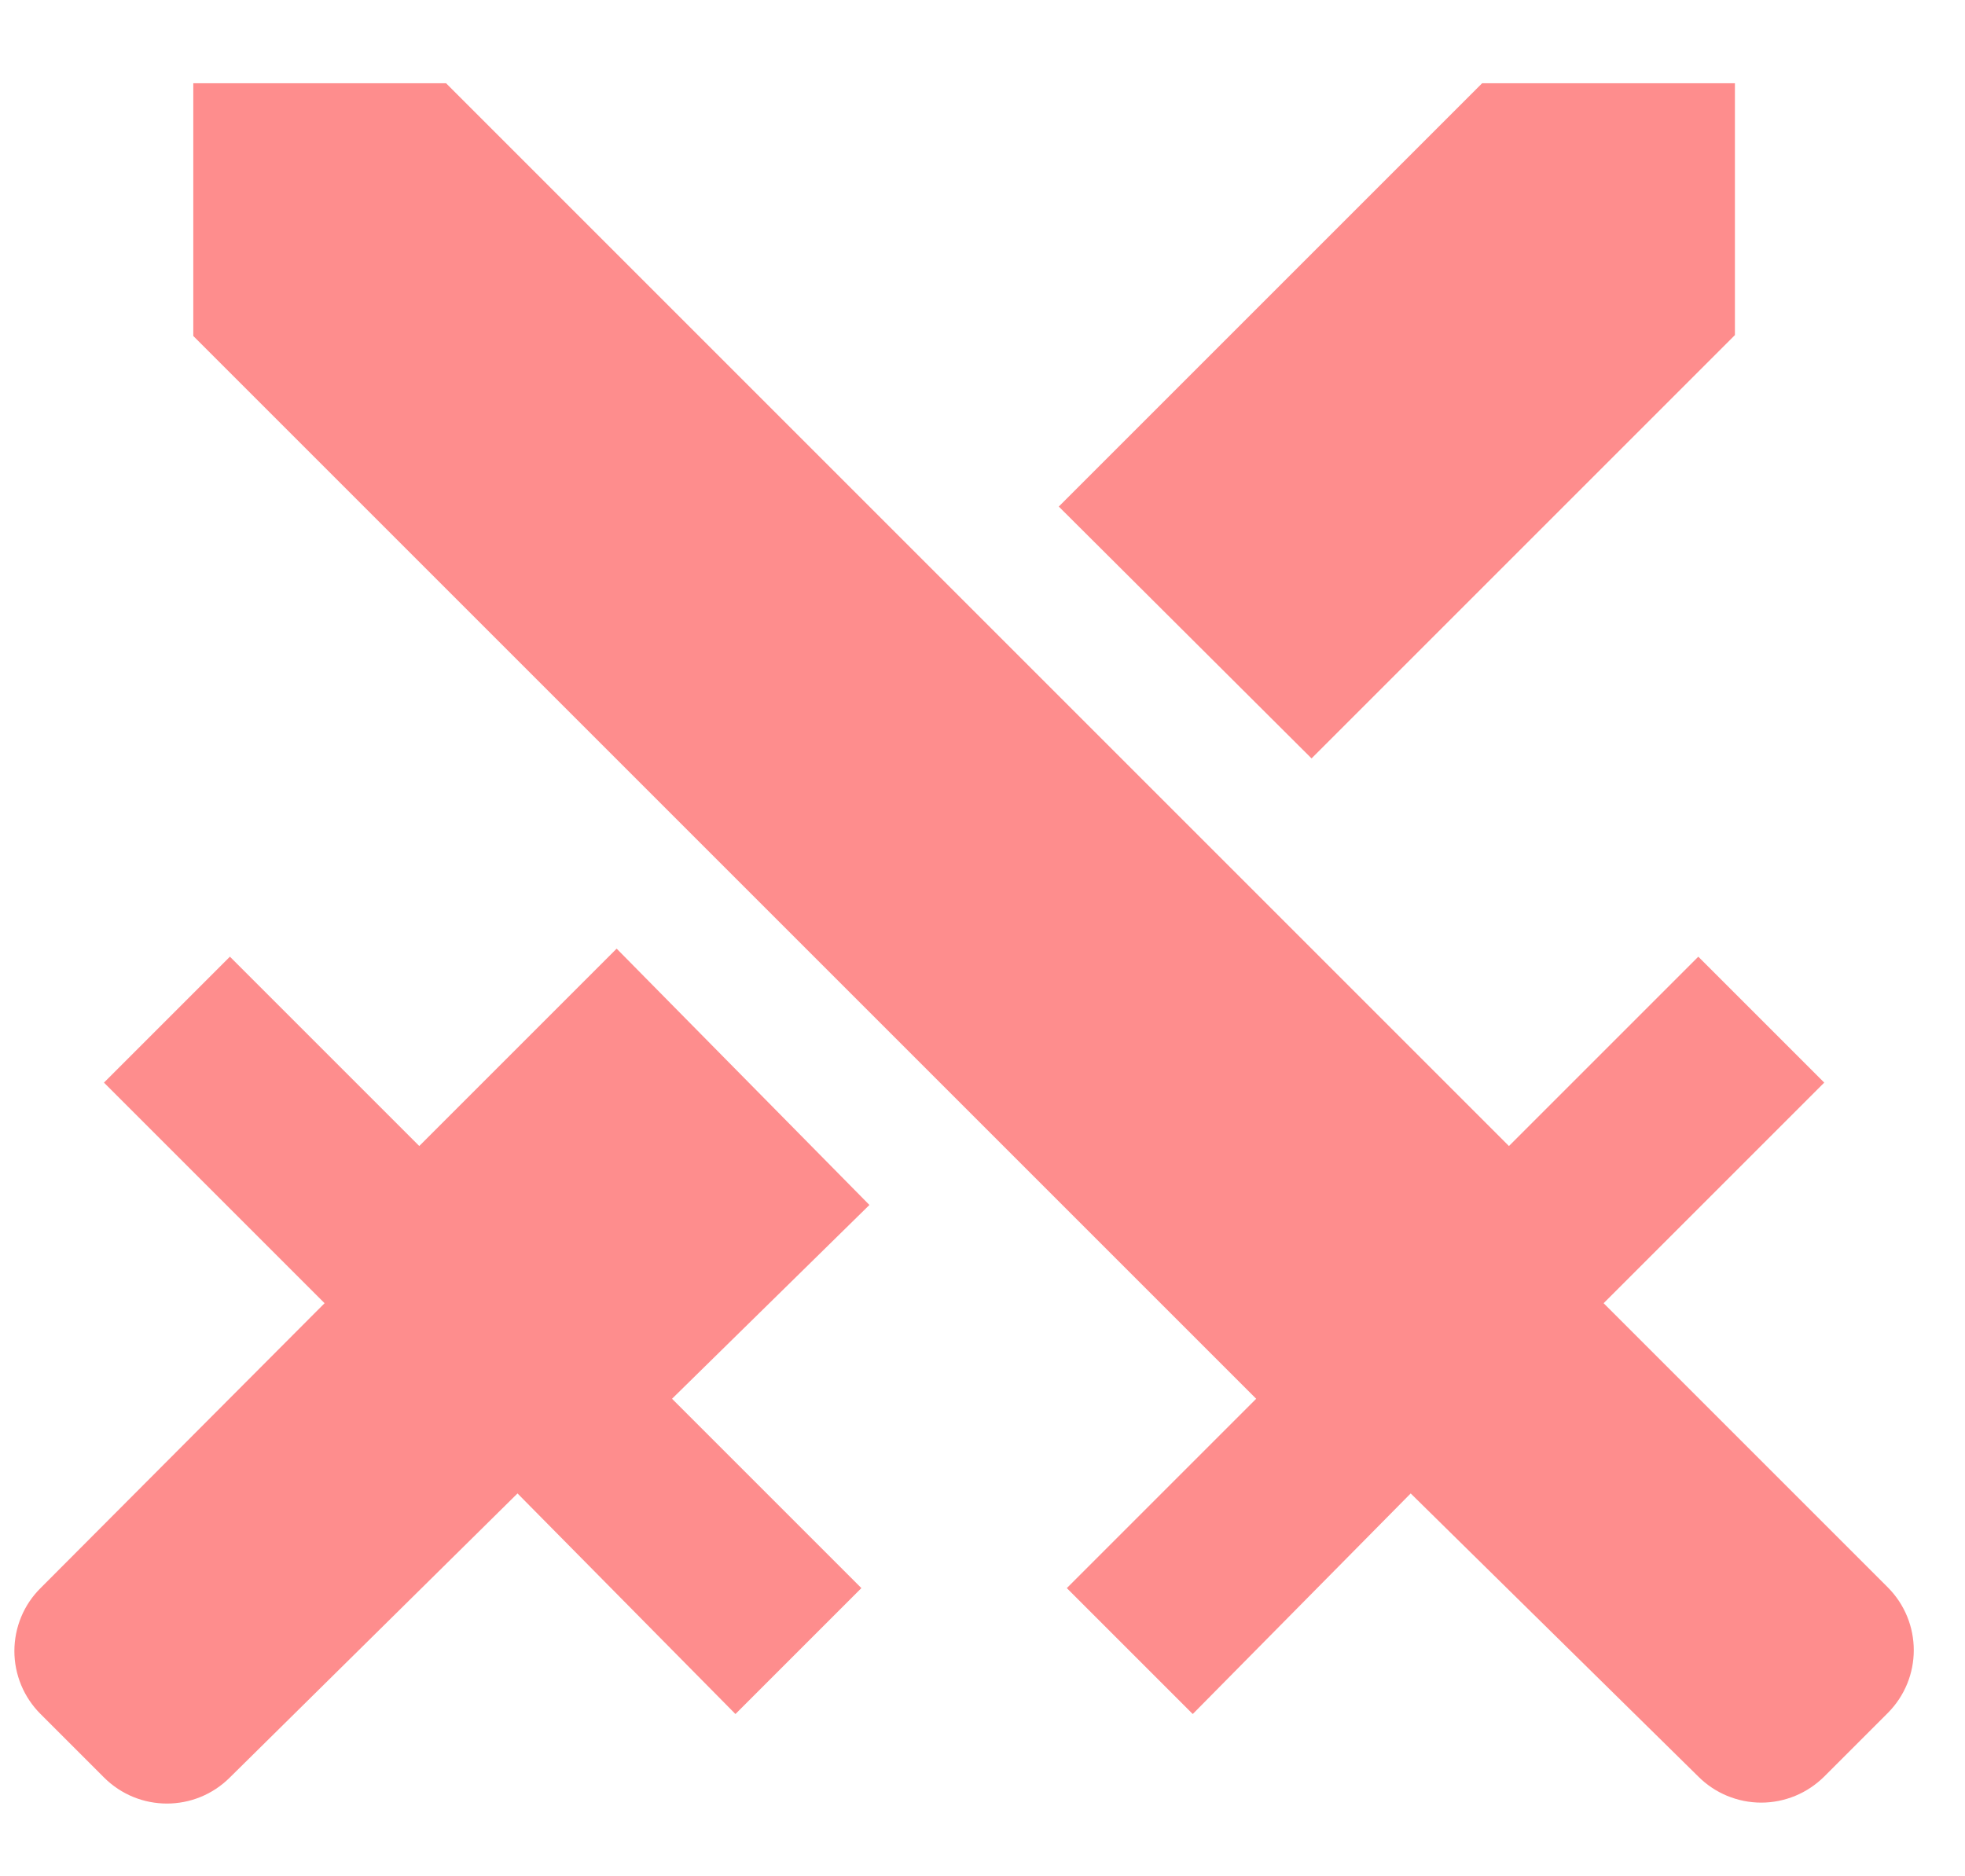
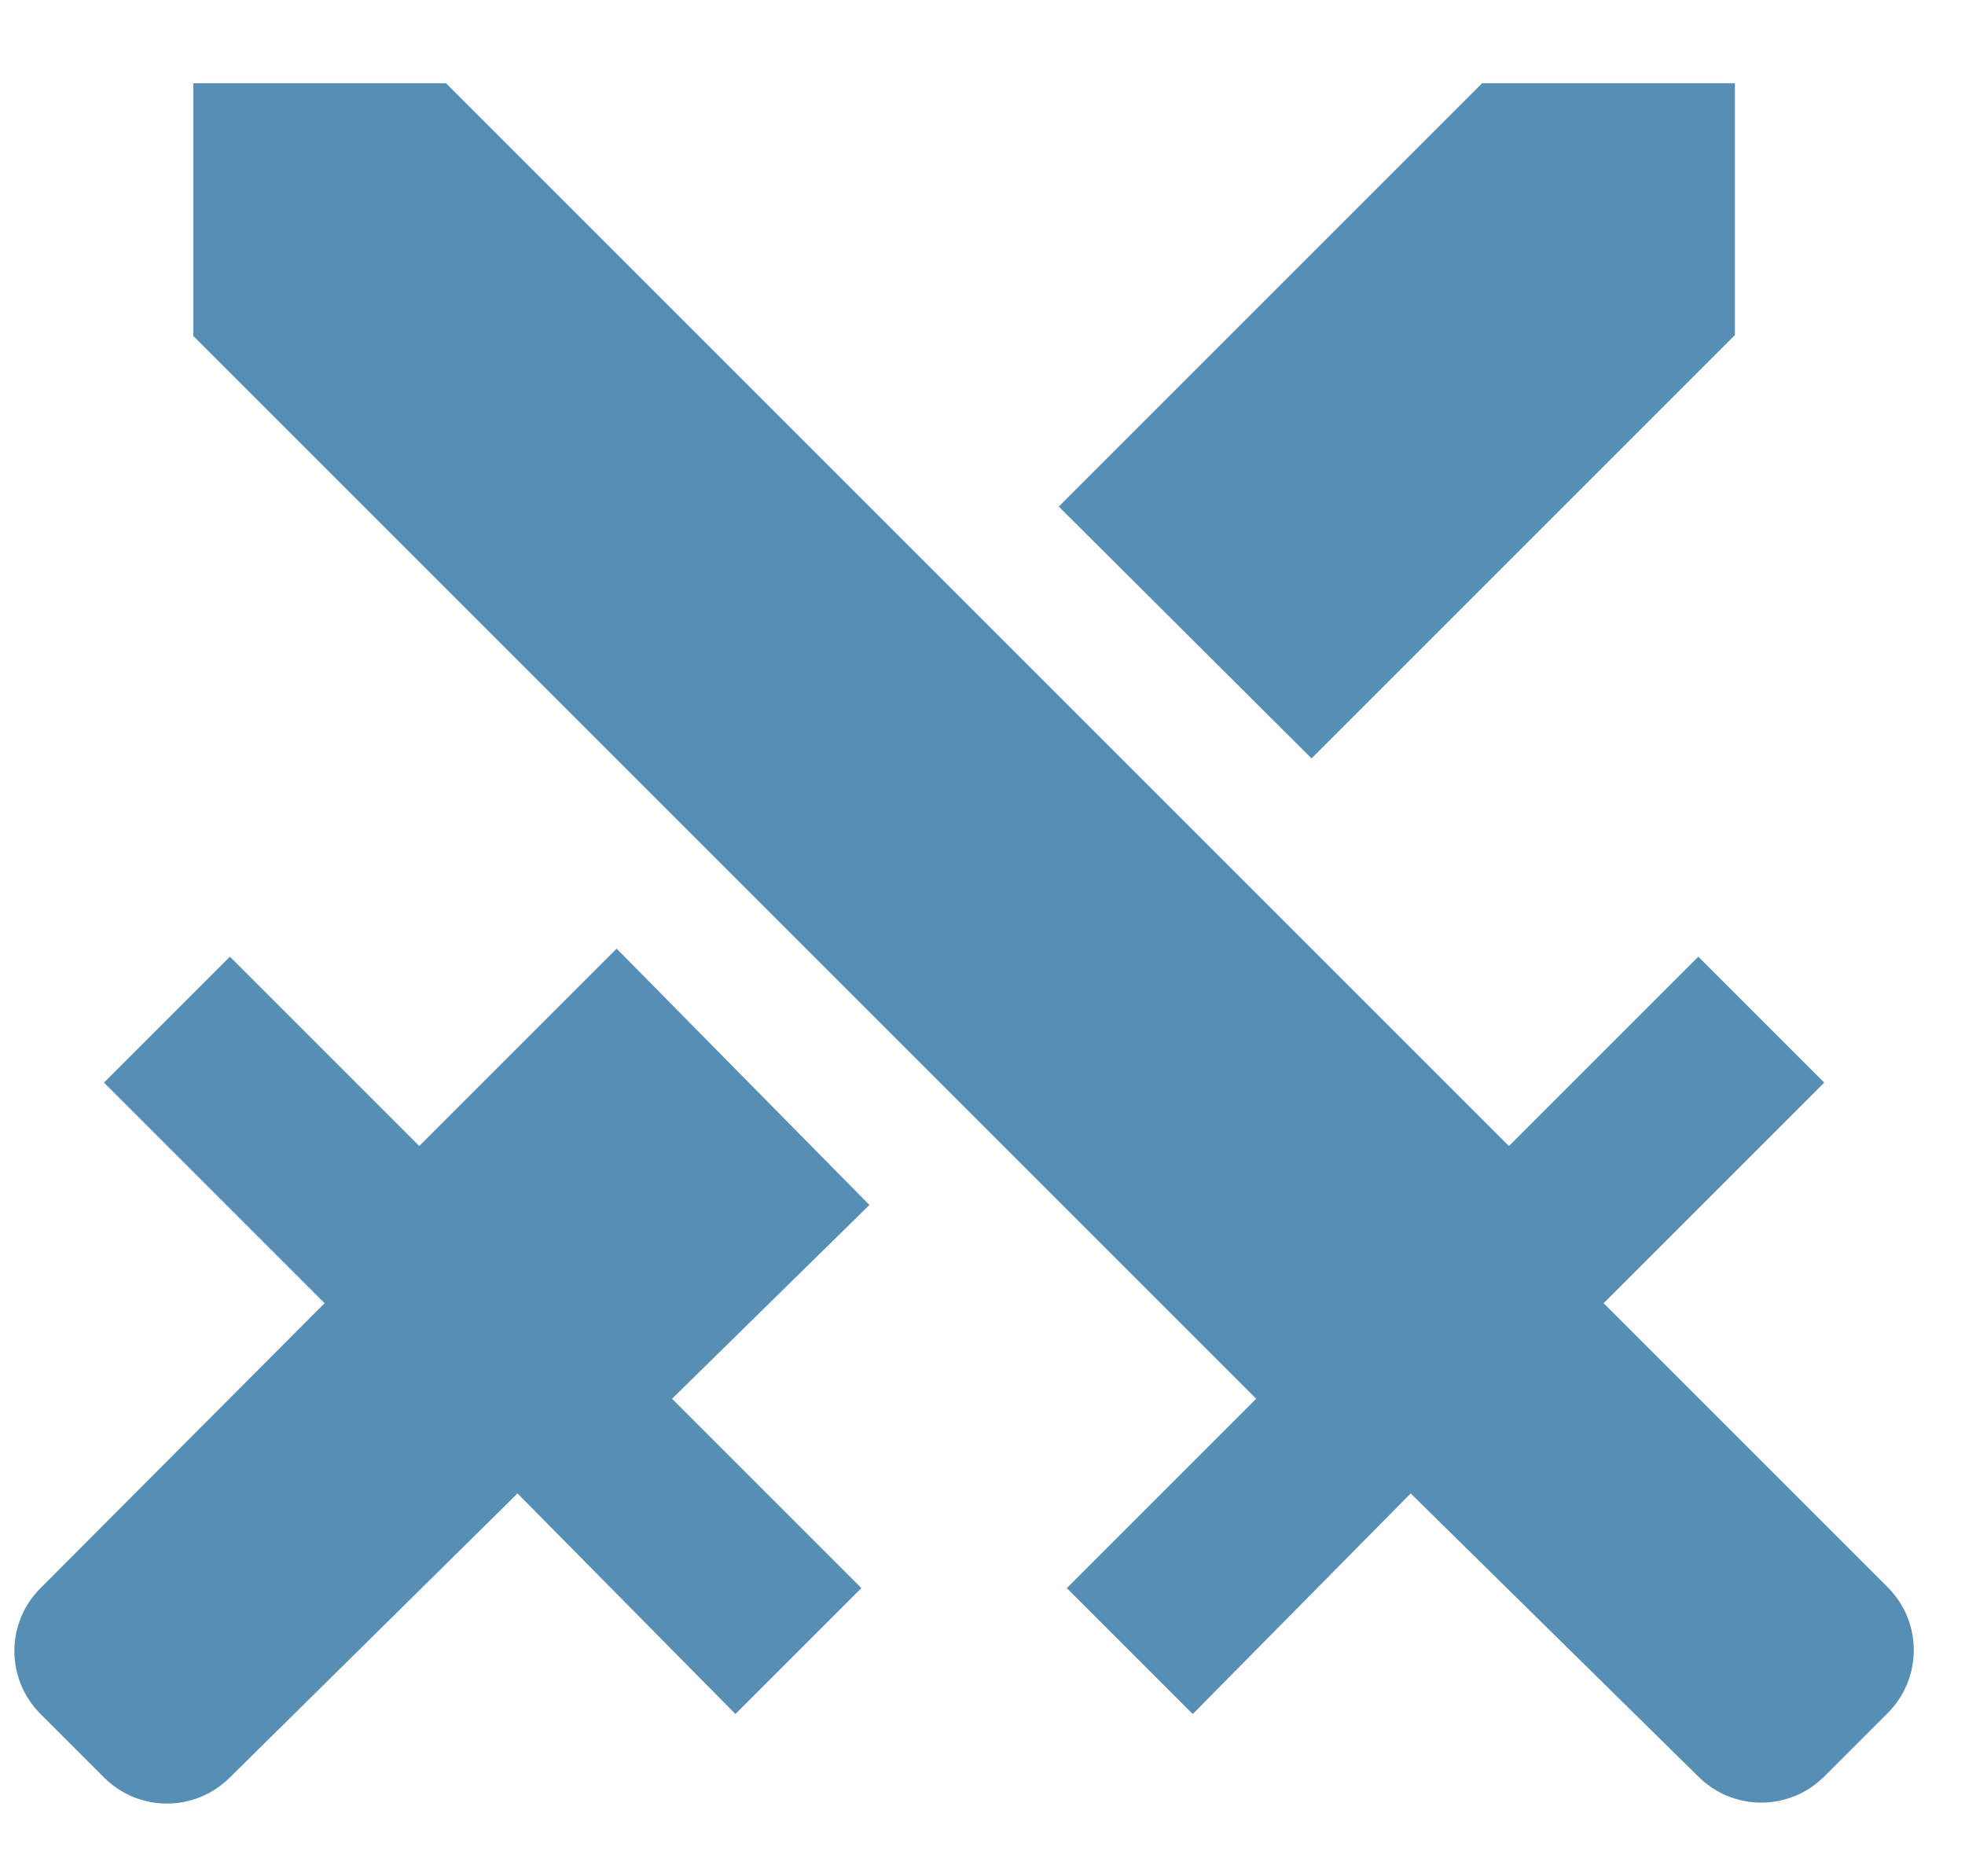
- <svg xmlns="http://www.w3.org/2000/svg" width="22" height="21" viewBox="0 0 22 21" fill="none">
-   <path d="M4.994 0.932L16.894 12.832L19.014 10.712L20.424 12.122L17.954 14.592L21.134 17.772C21.524 18.162 21.524 18.792 21.134 19.182L20.424 19.892C20.331 19.984 20.221 20.058 20.1 20.108C19.979 20.158 19.849 20.184 19.719 20.184C19.588 20.184 19.458 20.158 19.337 20.108C19.216 20.058 19.106 19.984 19.014 19.892L15.794 16.722L13.354 19.192L11.944 17.782L14.064 15.662L2.164 3.762V0.932H4.994ZM14.684 8.492L19.424 3.752V0.932H16.594L11.854 5.672L14.684 8.492ZM9.734 13.492L6.904 10.622L4.694 12.832L2.574 10.712L1.164 12.122L3.634 14.592L0.454 17.782C0.361 17.874 0.287 17.984 0.237 18.105C0.187 18.226 0.161 18.356 0.161 18.487C0.161 18.618 0.187 18.747 0.237 18.868C0.287 18.989 0.361 19.099 0.454 19.192L1.164 19.902C1.554 20.292 2.184 20.292 2.574 19.902L5.794 16.722L8.234 19.192L9.644 17.782L7.524 15.662L9.734 13.492Z" fill="#FE8D8D" />
+ <svg xmlns="http://www.w3.org/2000/svg" width="22" height="21" viewBox="0 0 22 21" fill="none" version="1.1" id="svg4">
+   <defs id="defs8" />
+   <path d="M4.994 0.932L16.894 12.832L19.014 10.712L20.424 12.122L17.954 14.592L21.134 17.772C21.524 18.162 21.524 18.792 21.134 19.182L20.424 19.892C20.331 19.984 20.221 20.058 20.1 20.108C19.979 20.158 19.849 20.184 19.719 20.184C19.588 20.184 19.458 20.158 19.337 20.108C19.216 20.058 19.106 19.984 19.014 19.892L15.794 16.722L13.354 19.192L11.944 17.782L14.064 15.662L2.164 3.762V0.932H4.994ZM14.684 8.492L19.424 3.752V0.932H16.594L11.854 5.672L14.684 8.492ZM9.734 13.492L6.904 10.622L4.694 12.832L2.574 10.712L1.164 12.122L3.634 14.592L0.454 17.782C0.361 17.874 0.287 17.984 0.237 18.105C0.187 18.226 0.161 18.356 0.161 18.487C0.161 18.618 0.187 18.747 0.237 18.868C0.287 18.989 0.361 19.099 0.454 19.192L1.164 19.902C1.554 20.292 2.184 20.292 2.574 19.902L5.794 16.722L8.234 19.192L9.644 17.782L7.524 15.662L9.734 13.492Z" fill="#FE8D8D" id="path2" style="fill:#578eb3;fill-opacity:1" />
</svg>
